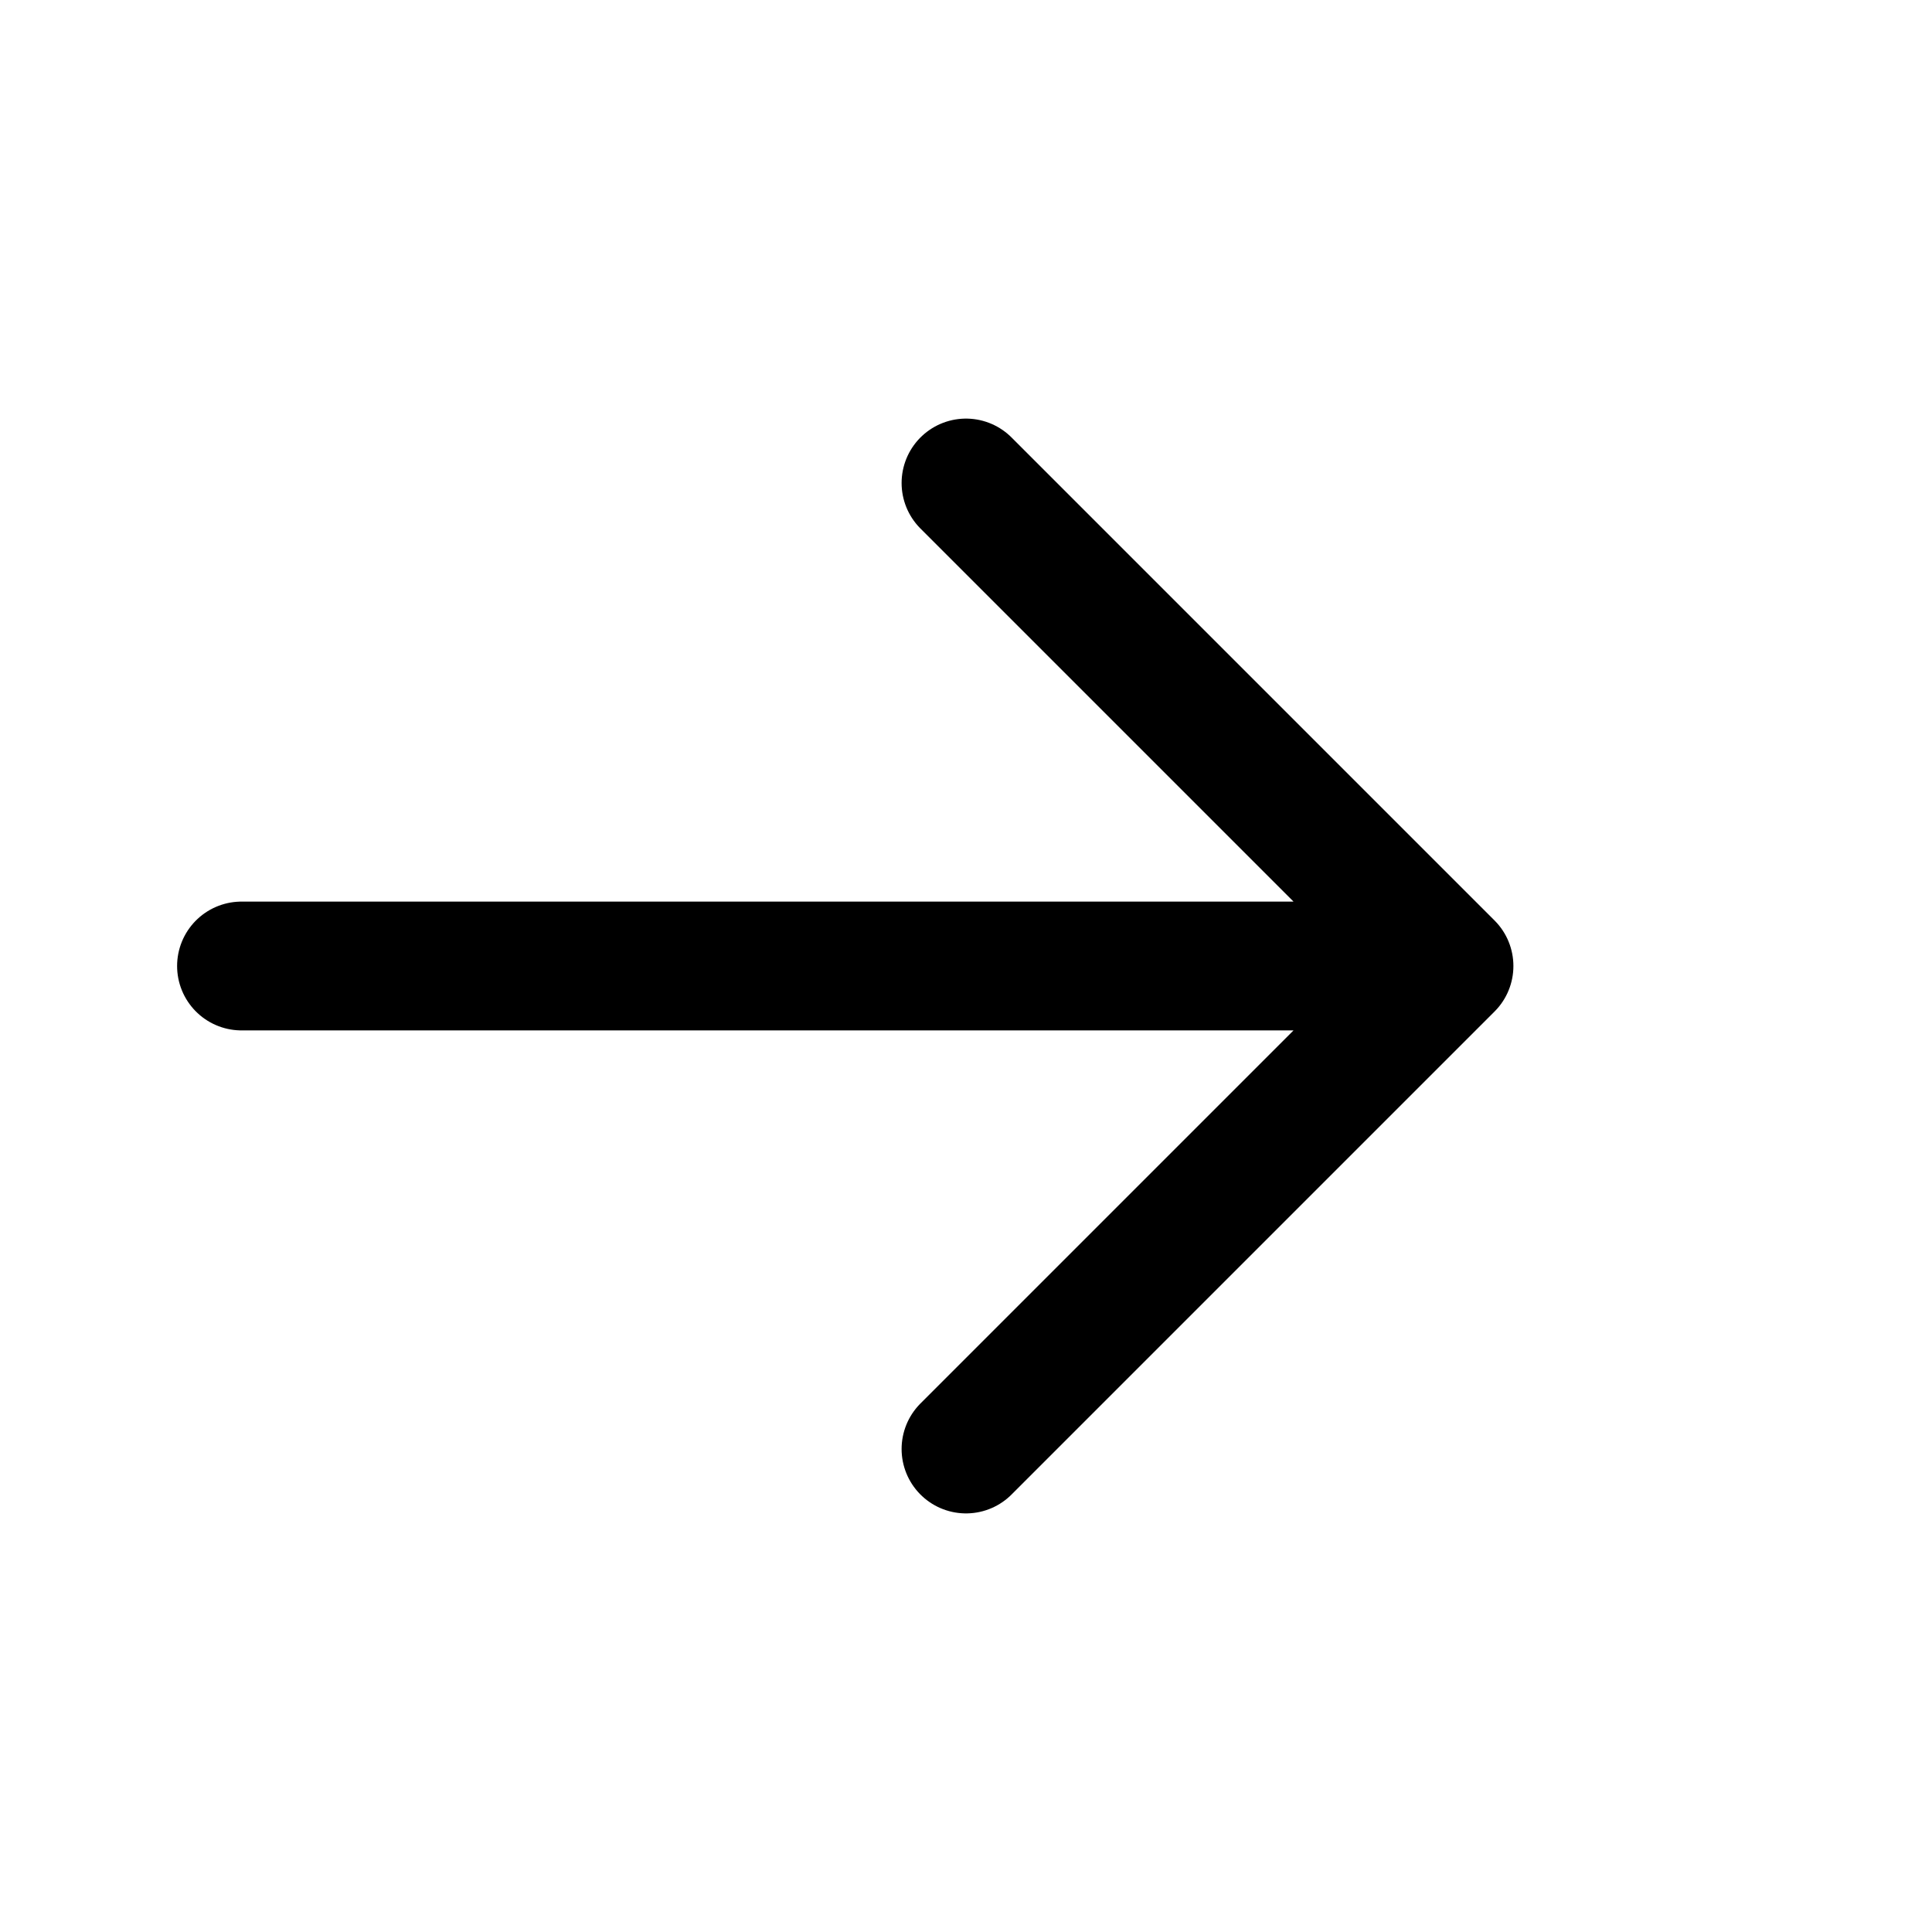
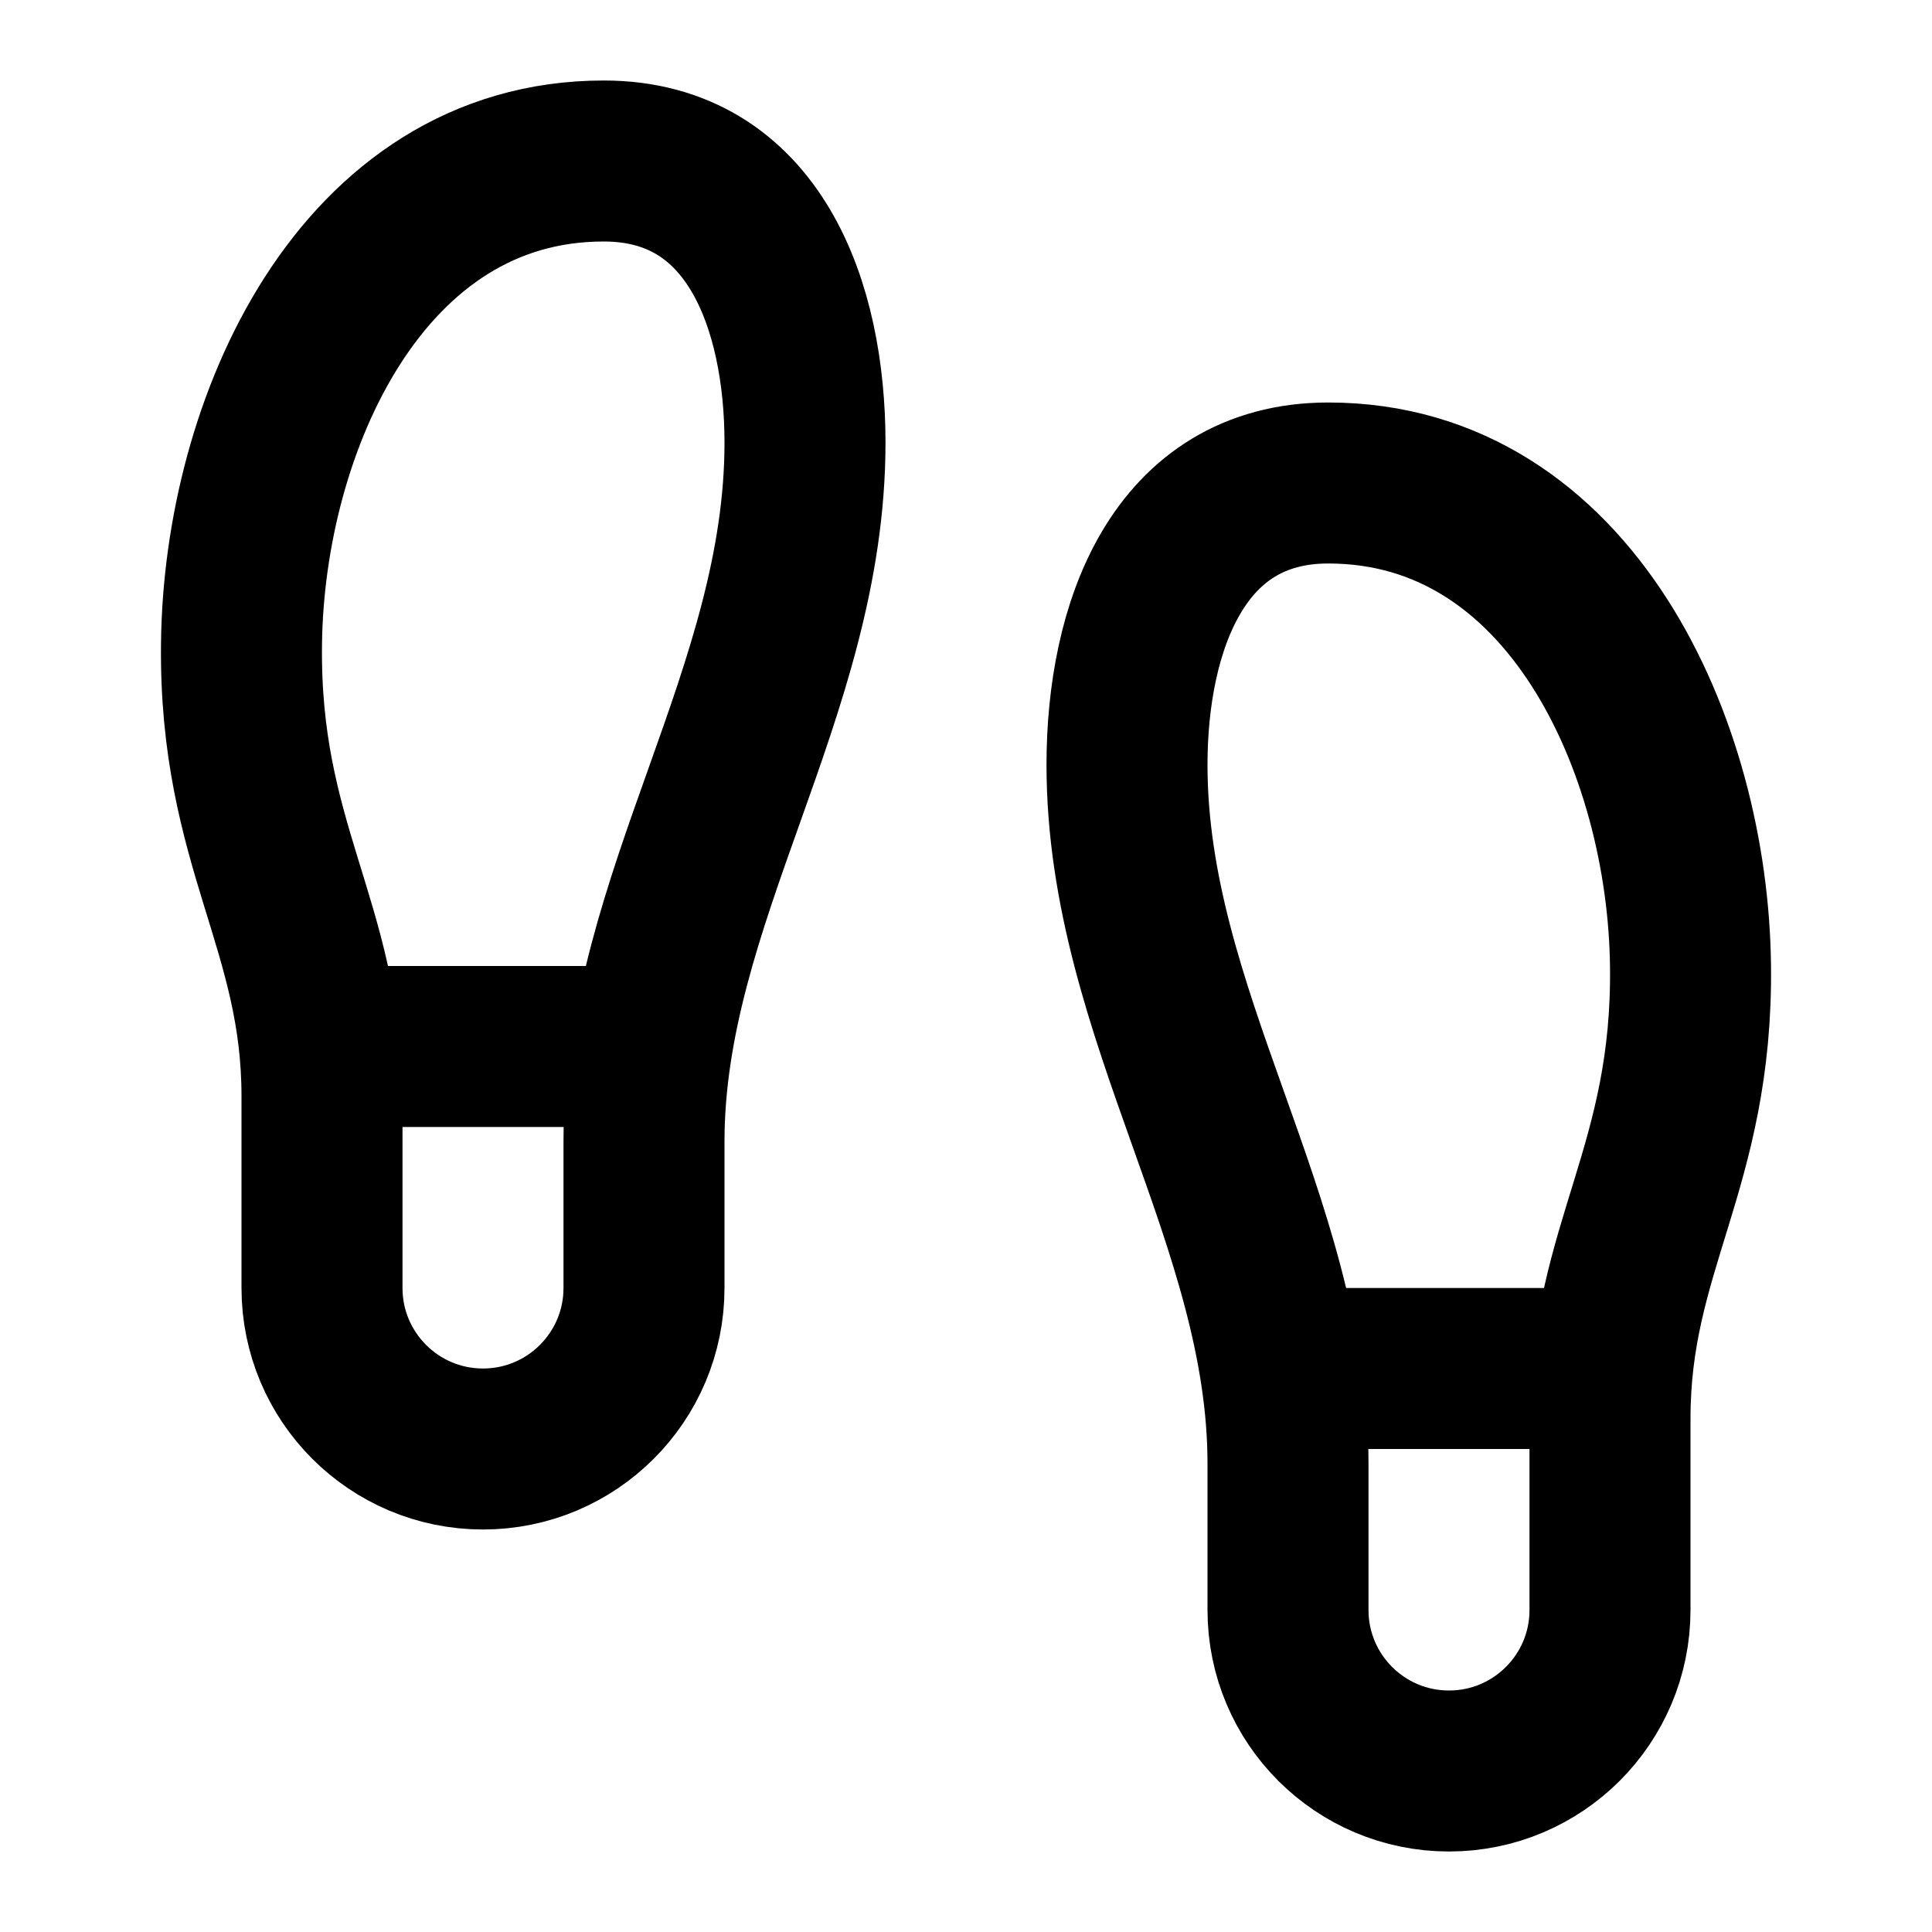
- <svg xmlns="http://www.w3.org/2000/svg" viewBox="0 0 24 24" fill="none" stroke="currentColor" stroke-width="1.6" stroke-linecap="round" stroke-linejoin="round">
-   <path d="M3 12h14M12 6l6 6-6 6" />
+ <svg xmlns="http://www.w3.org/2000/svg" width="24" height="24" viewBox="0 0 24 24" fill="none" stroke="currentColor" stroke-width="2" stroke-linecap="round" stroke-linejoin="round">
+   <path d="M4 16v-2.38C4 11.5 2.97 10.5 3 8c.03-2.72 1.49-6 4.5-6C9.37 2 10 3.8 10 5.5c0 3.11-2 5.66-2 8.68V16a2 2 0 1 1-4 0Z" />
+   <path d="M20 20v-2.38c0-2.12 1.03-3.12 1-5.62-.03-2.72-1.49-6-4.5-6C14.63 6 14 7.8 14 9.5c0 3.11 2 5.66 2 8.68V20a2 2 0 1 0 4 0Z" />
+   <path d="M16 17h4" />
+   <path d="M4 13h4" />
</svg>
